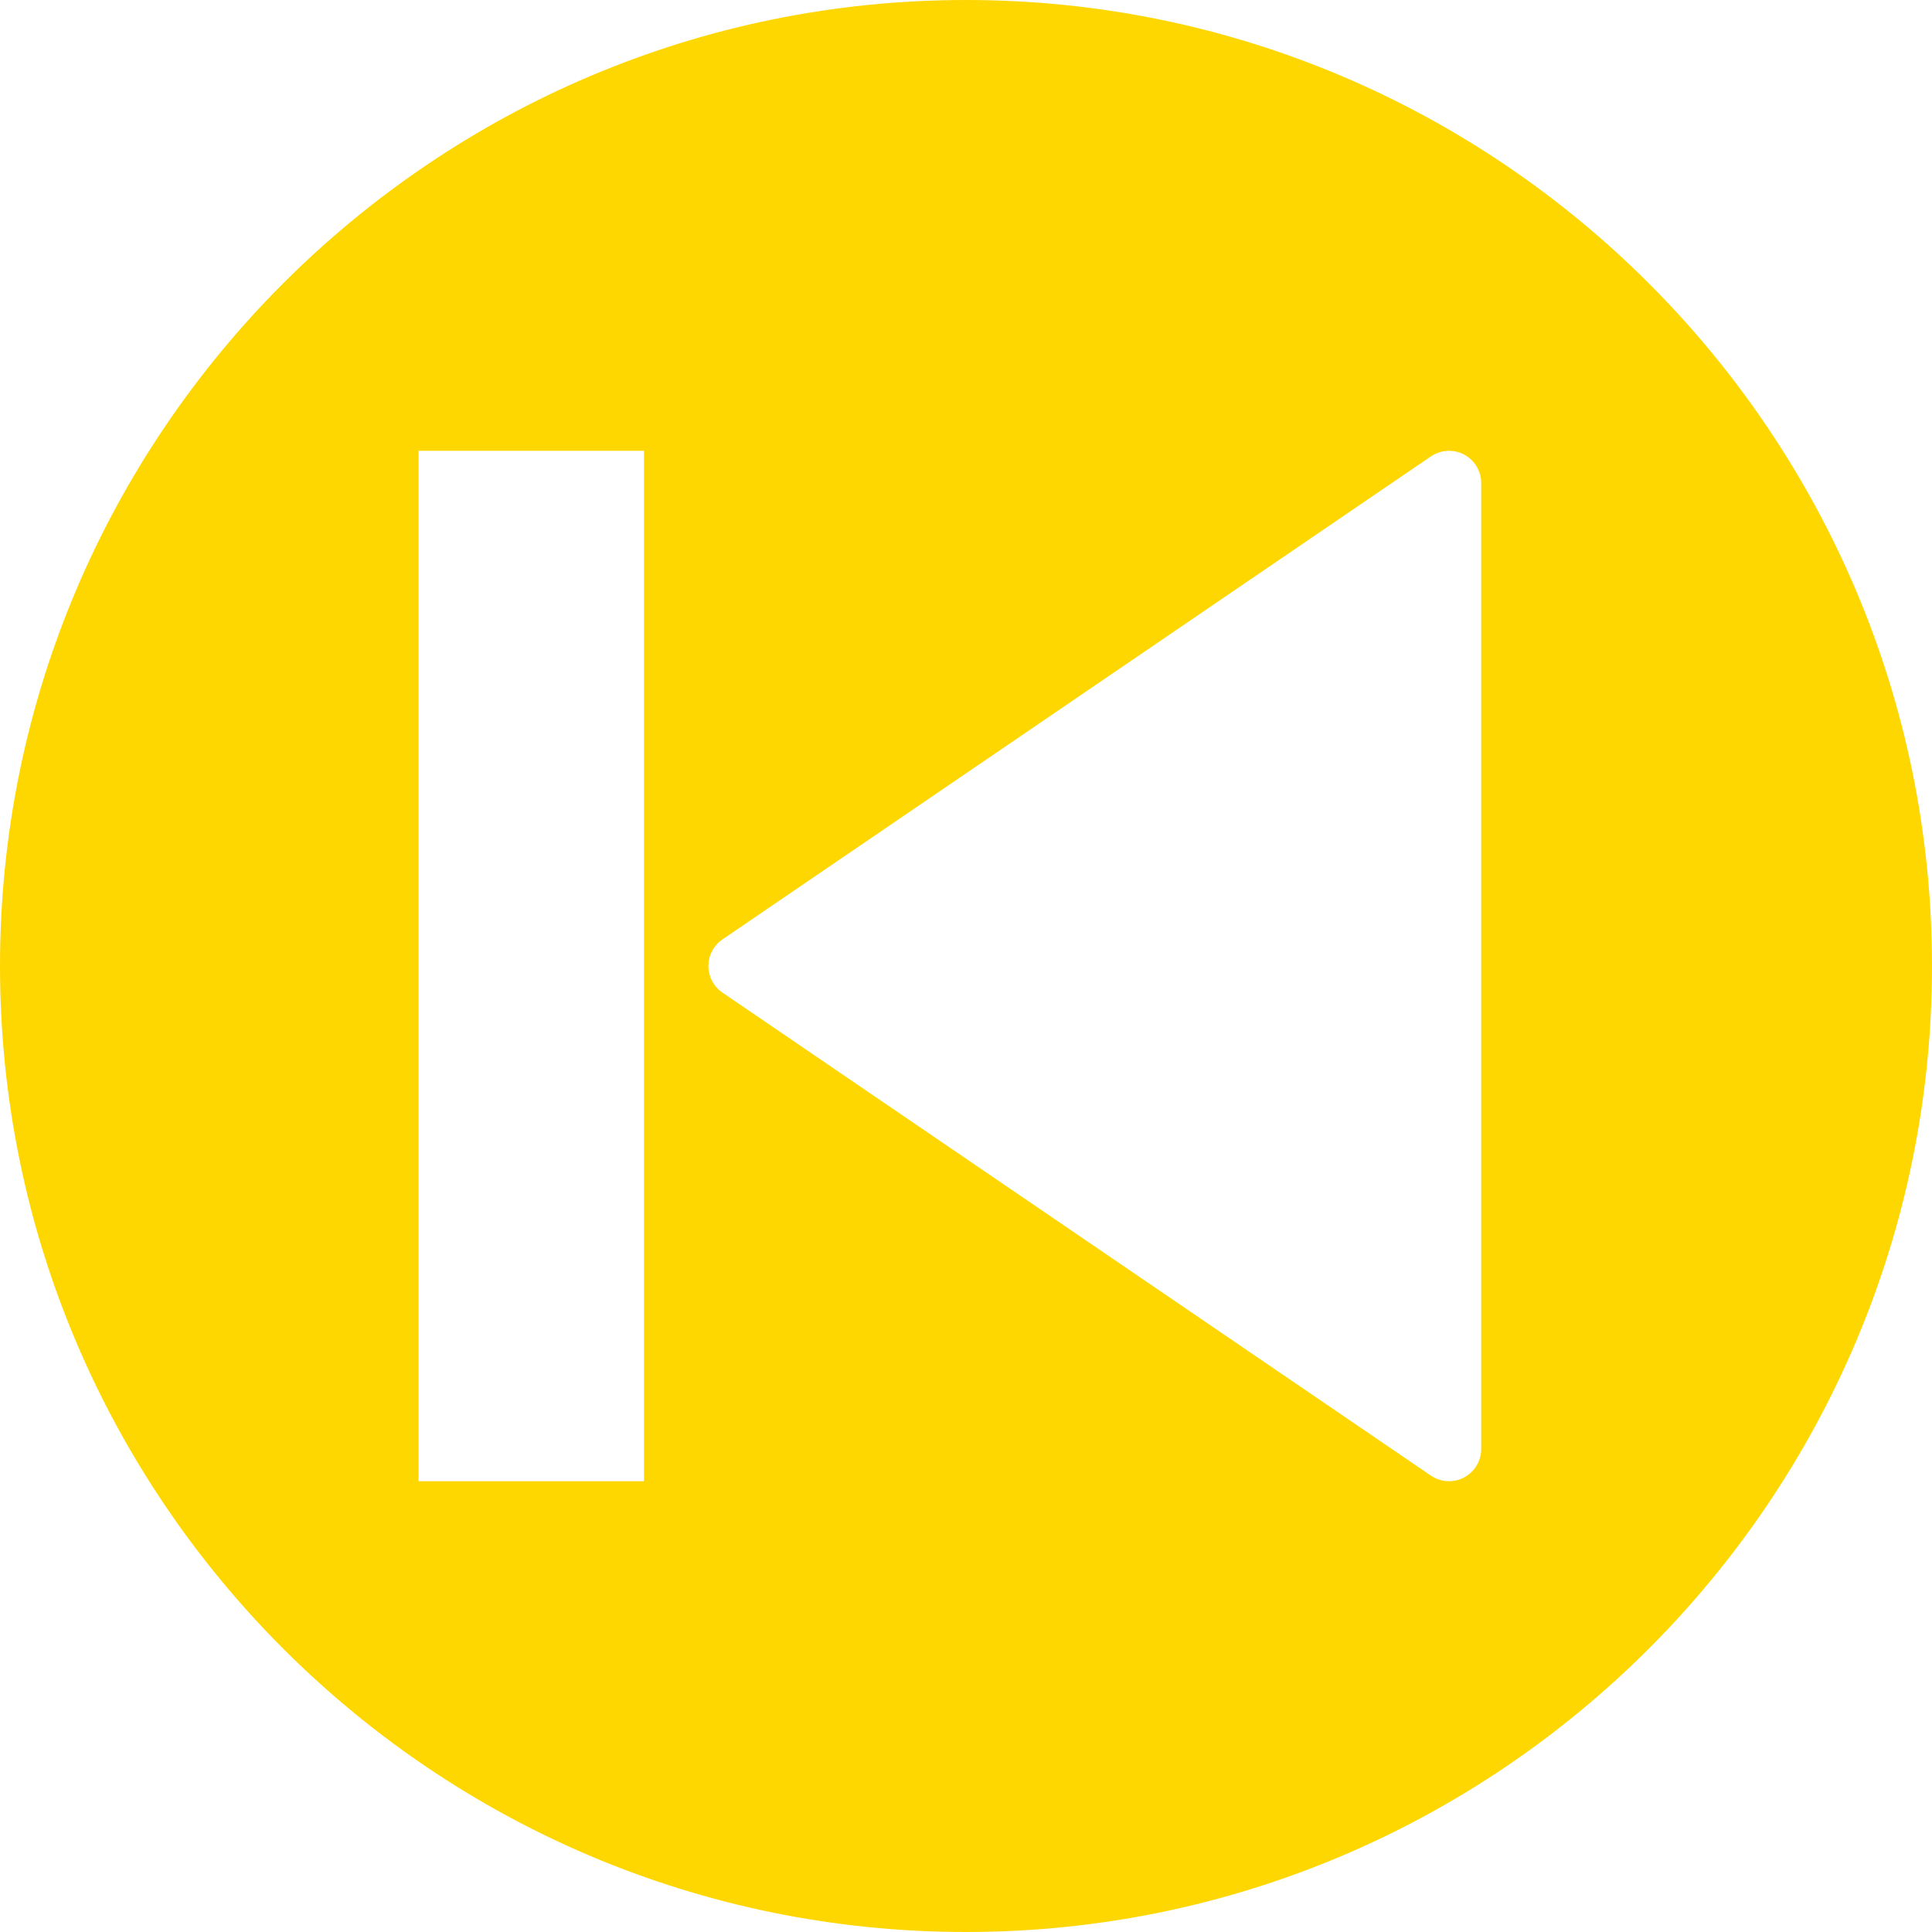
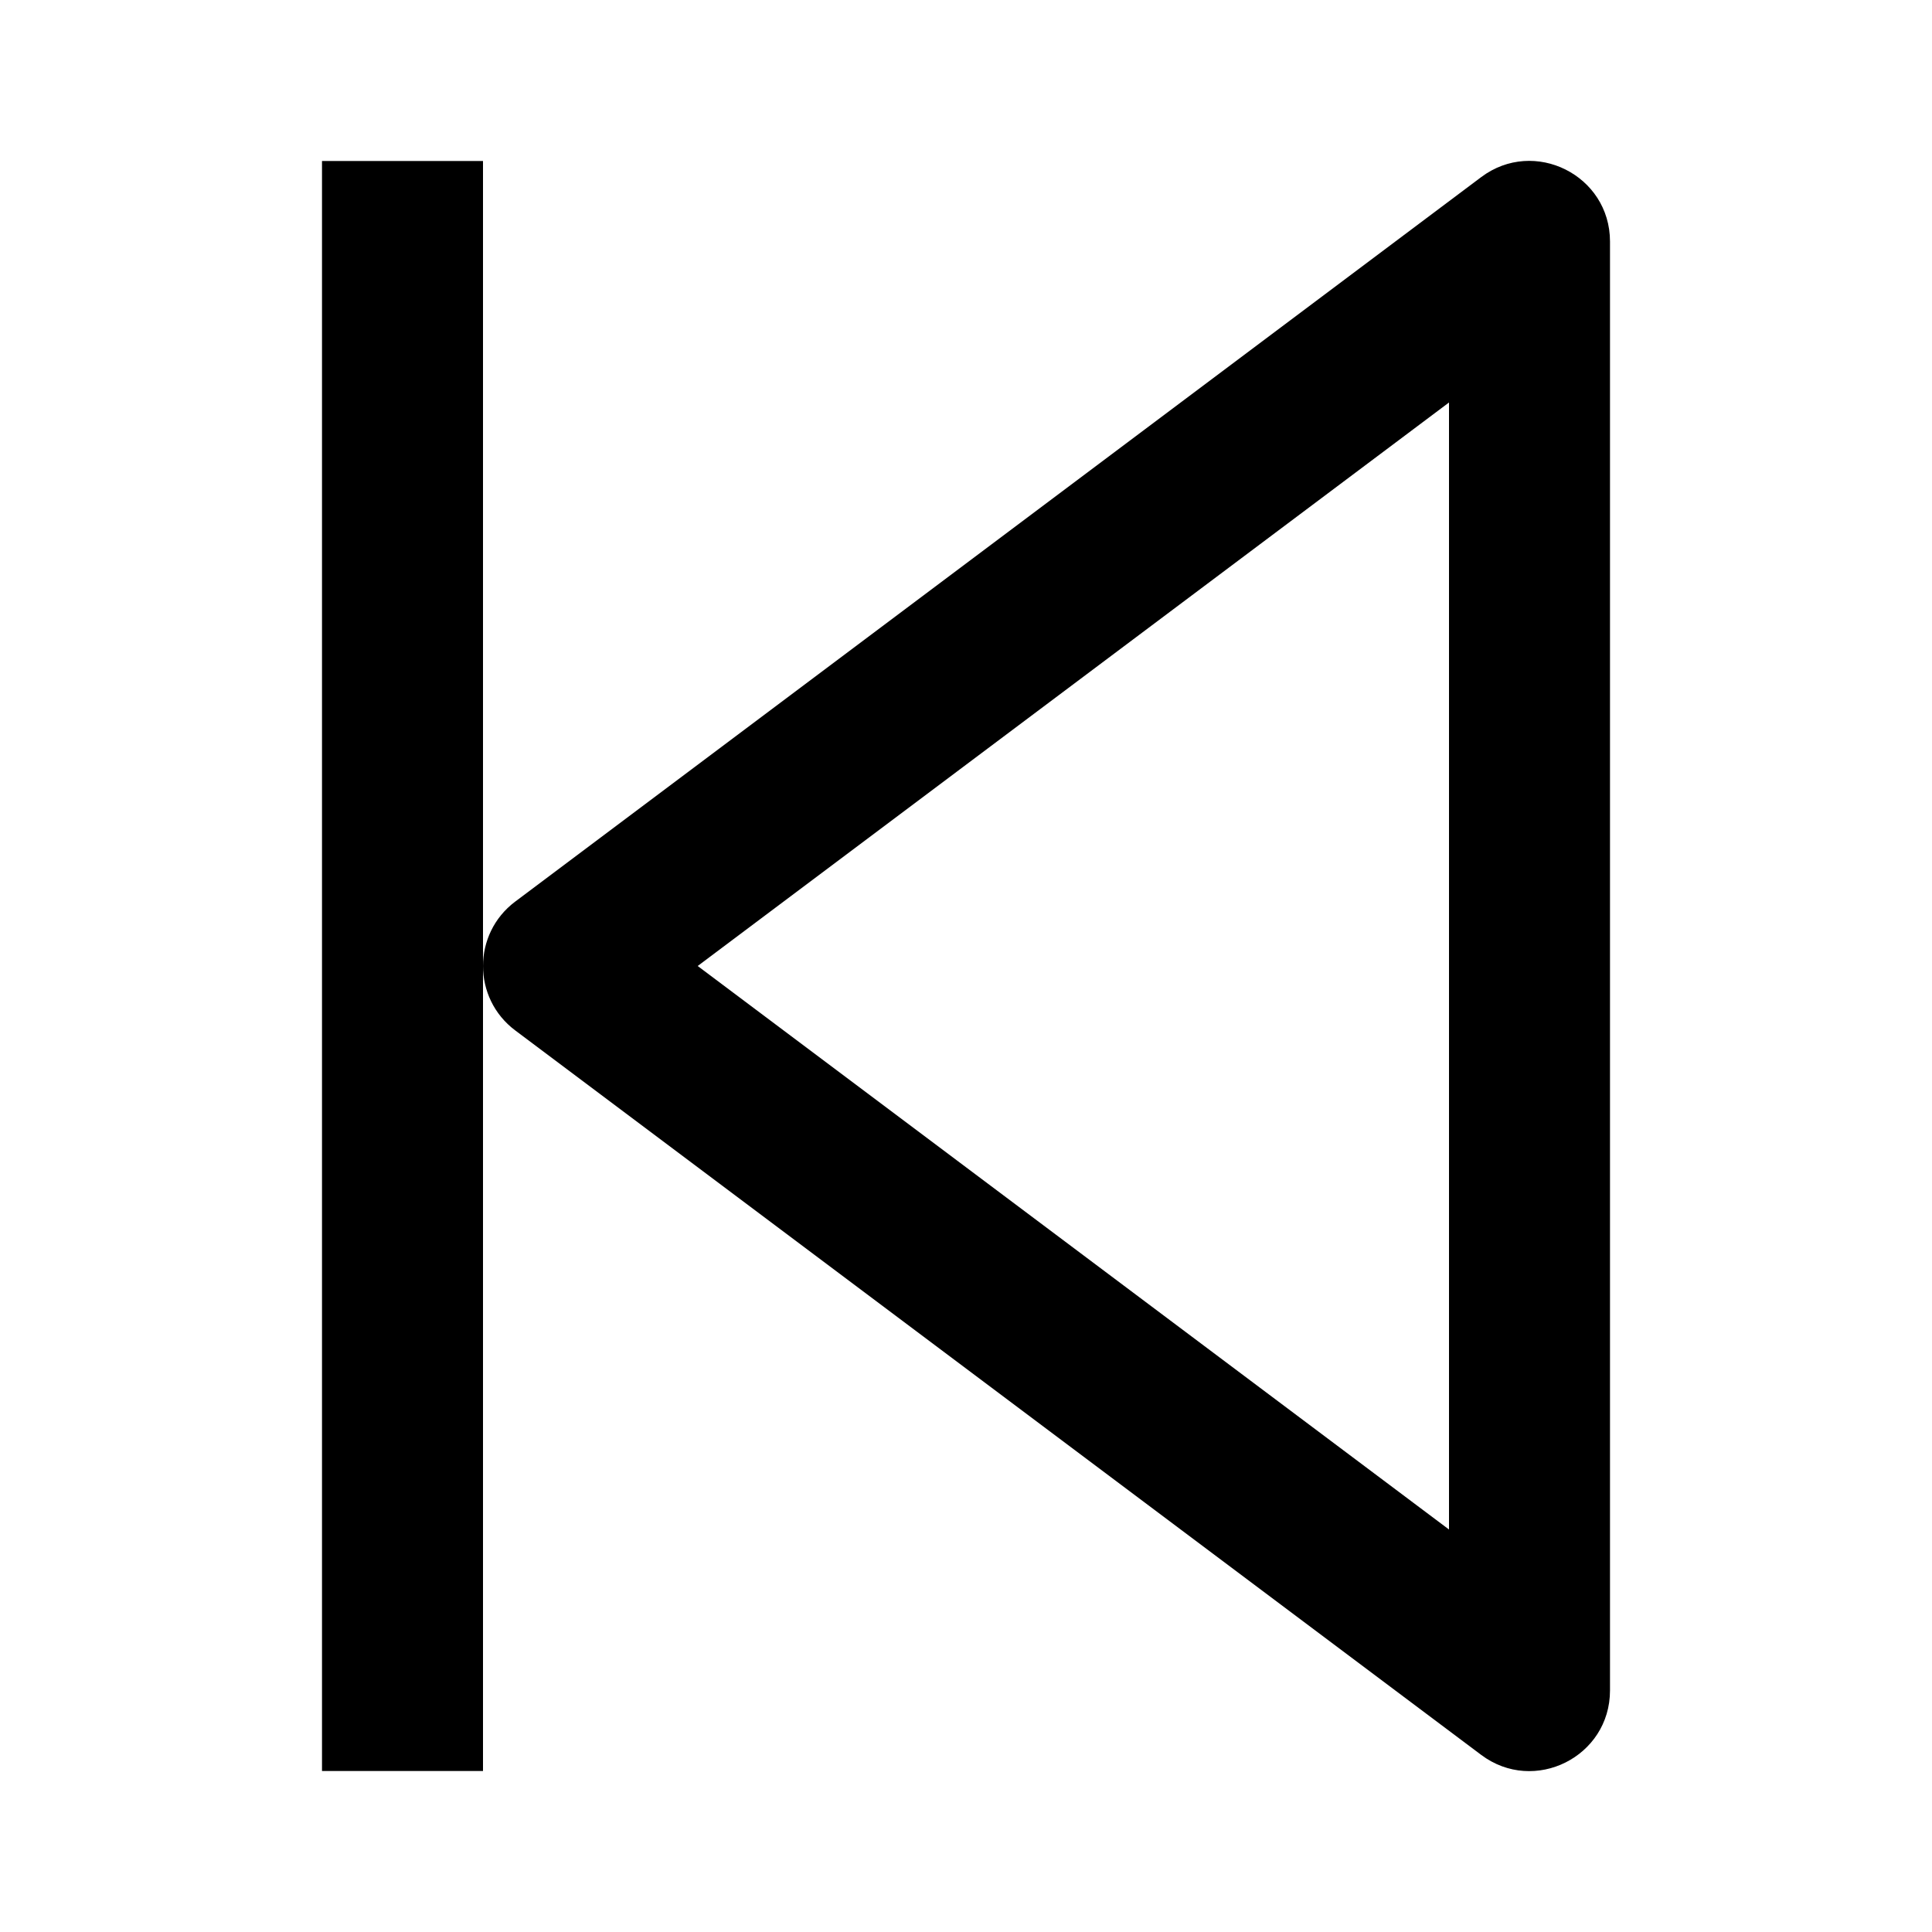
- <svg xmlns="http://www.w3.org/2000/svg" fill="#FFD700" height="800px" width="800px" version="1.1" id="Capa_1" viewBox="0 0 60 60" xml:space="preserve">
-   <path d="M30,0C13.458,0,0,13.458,0,30s13.458,30,30,30s30-13.458,30-30S46.542,0,30,0z M20,46h-7V14h7V46z M46,45  c0,0.371-0.205,0.711-0.533,0.884C45.321,45.962,45.16,46,45,46c-0.197,0-0.394-0.059-0.563-0.174l-22-15  C22.164,30.64,22,30.331,22,30s0.164-0.64,0.437-0.826l22-15c0.308-0.208,0.705-0.231,1.031-0.058C45.795,14.289,46,14.629,46,15V45  z" />
+ <svg xmlns="http://www.w3.org/2000/svg" fill="#000000" width="800px" height="800px" viewBox="0 0 24 24">
+   <path fill-rule="evenodd" d="M18.4,21.8 L6.4,12.8 C5.867,12.4 5.867,11.6 6.4,11.2 L18.4,2.2 C19.059,1.706 20,2.176 20,3 L20,21 C20,21.824 19.059,22.294 18.4,21.8 Z M18,5 L8.667,12 L18,19 L18,5 Z M6,22 L4,22 L4,2 L6,2 L6,22 Z" />
</svg>
